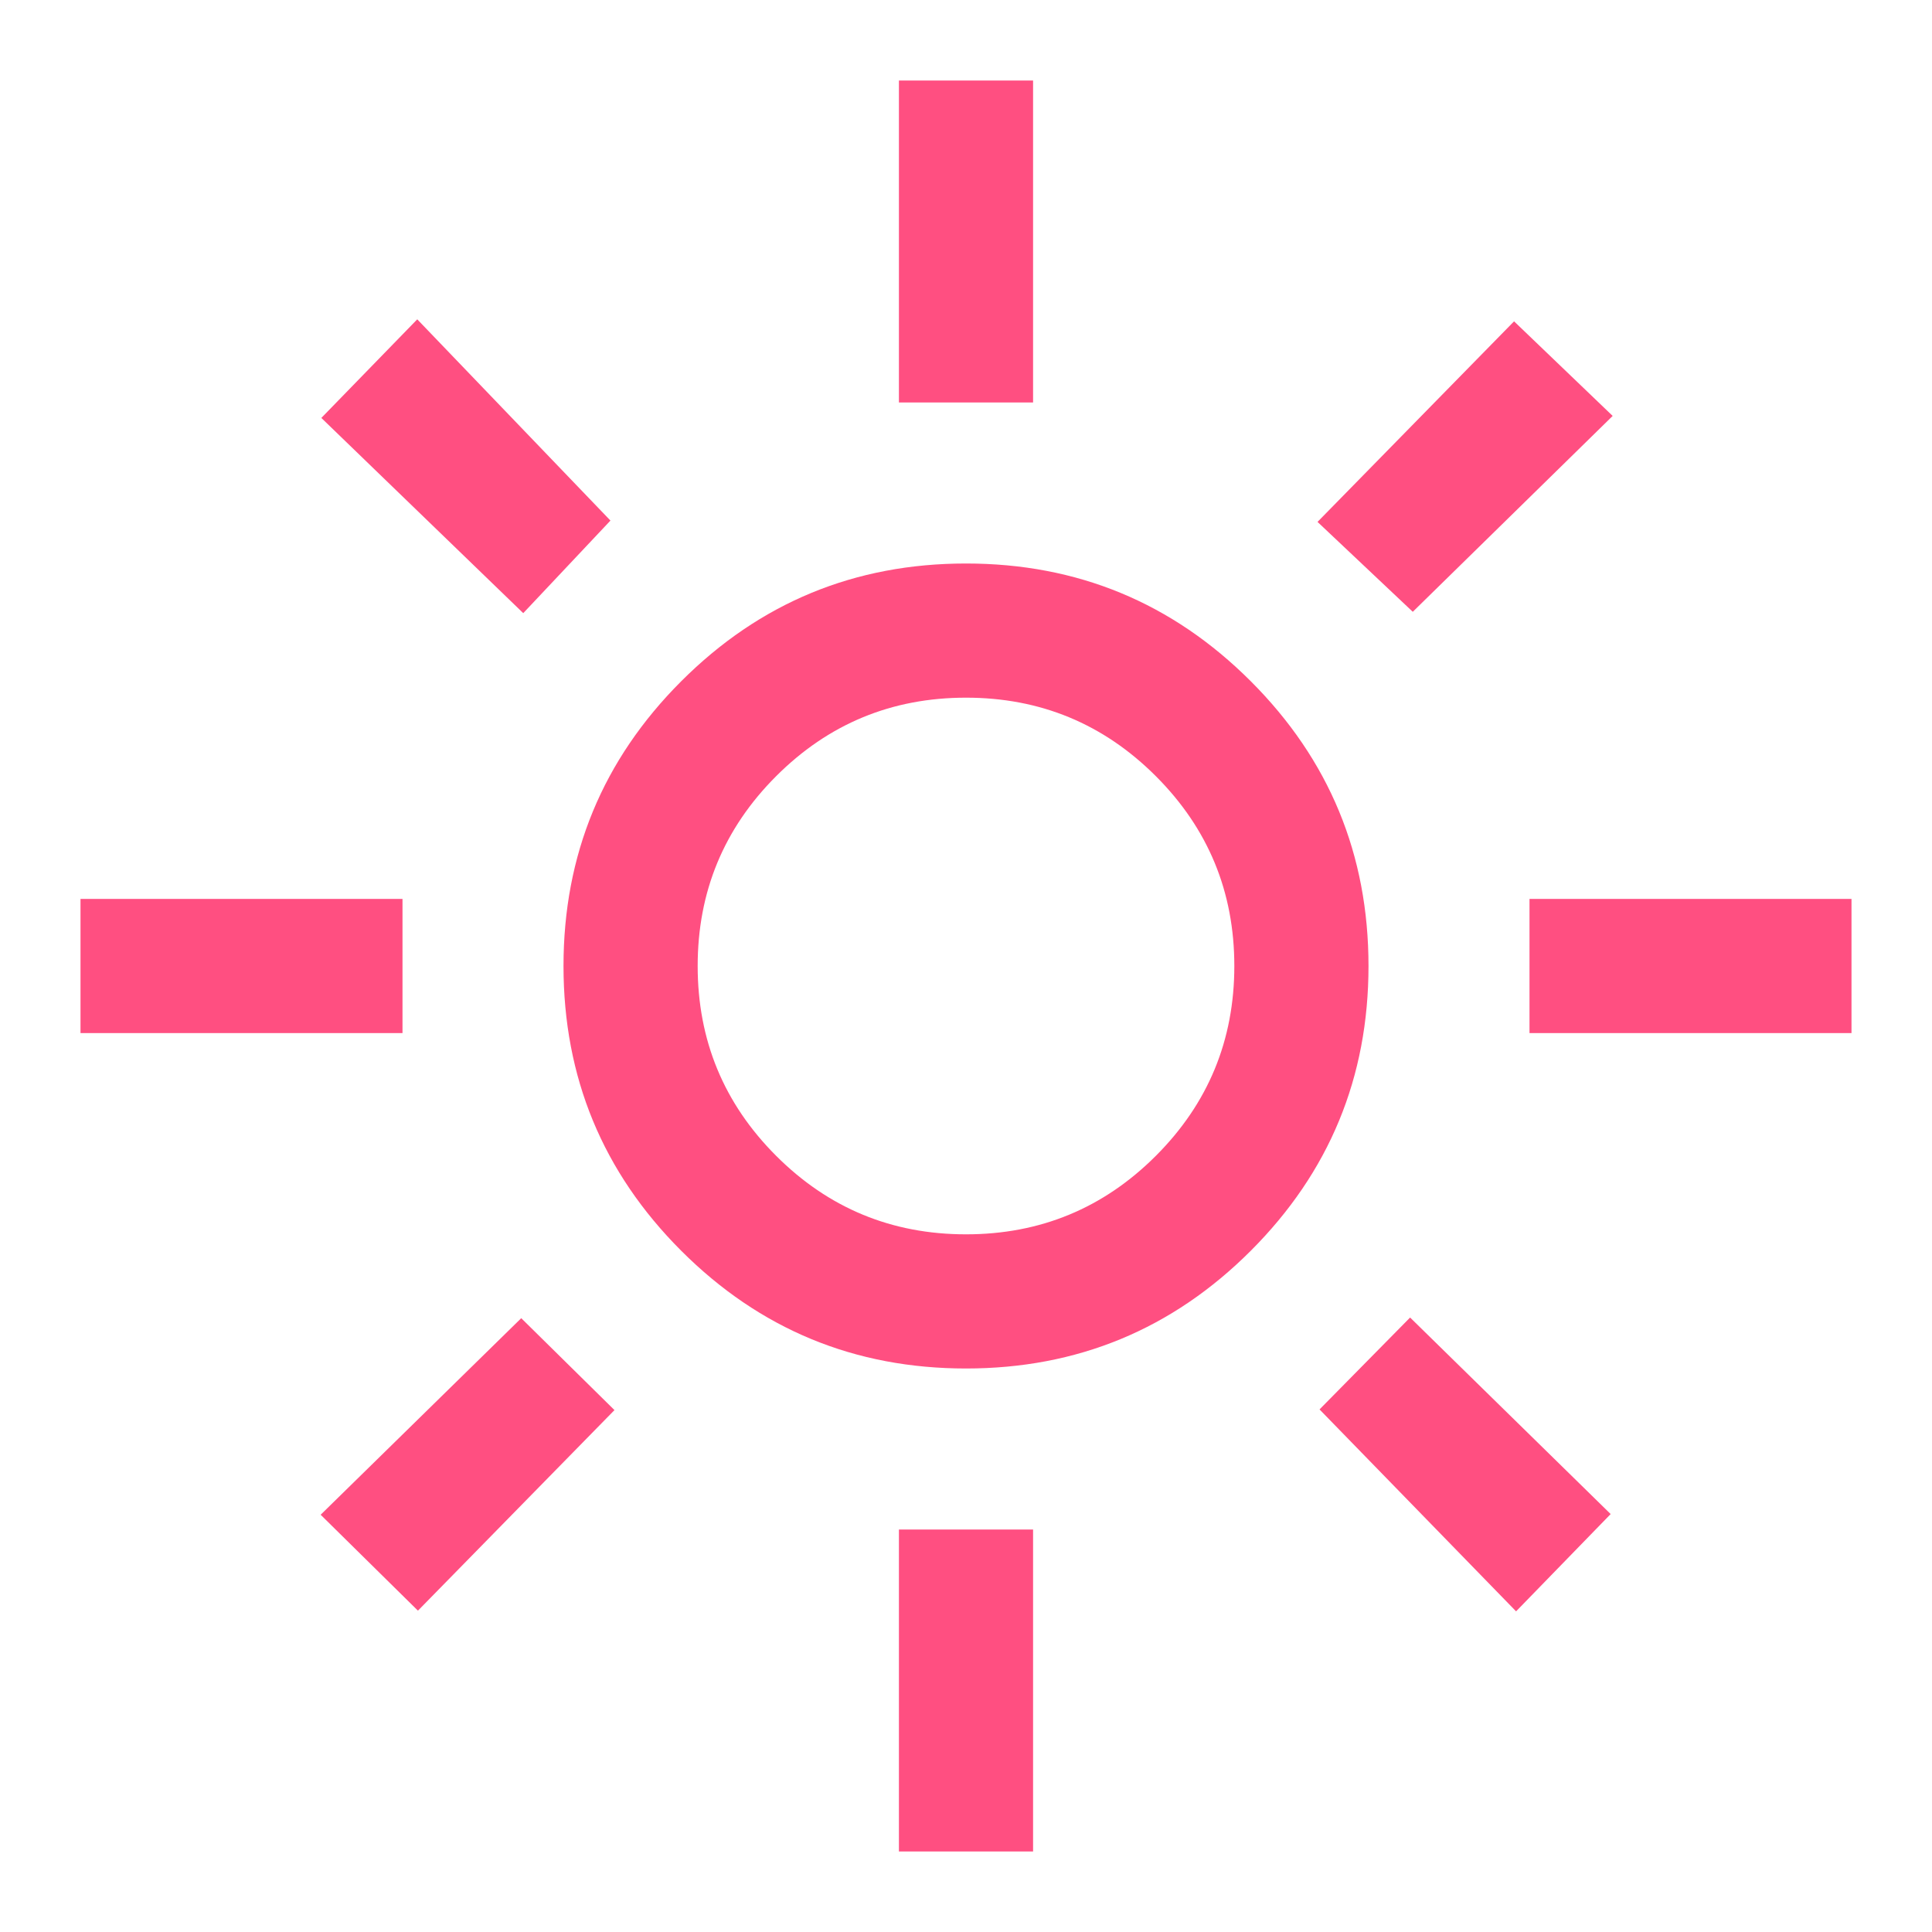
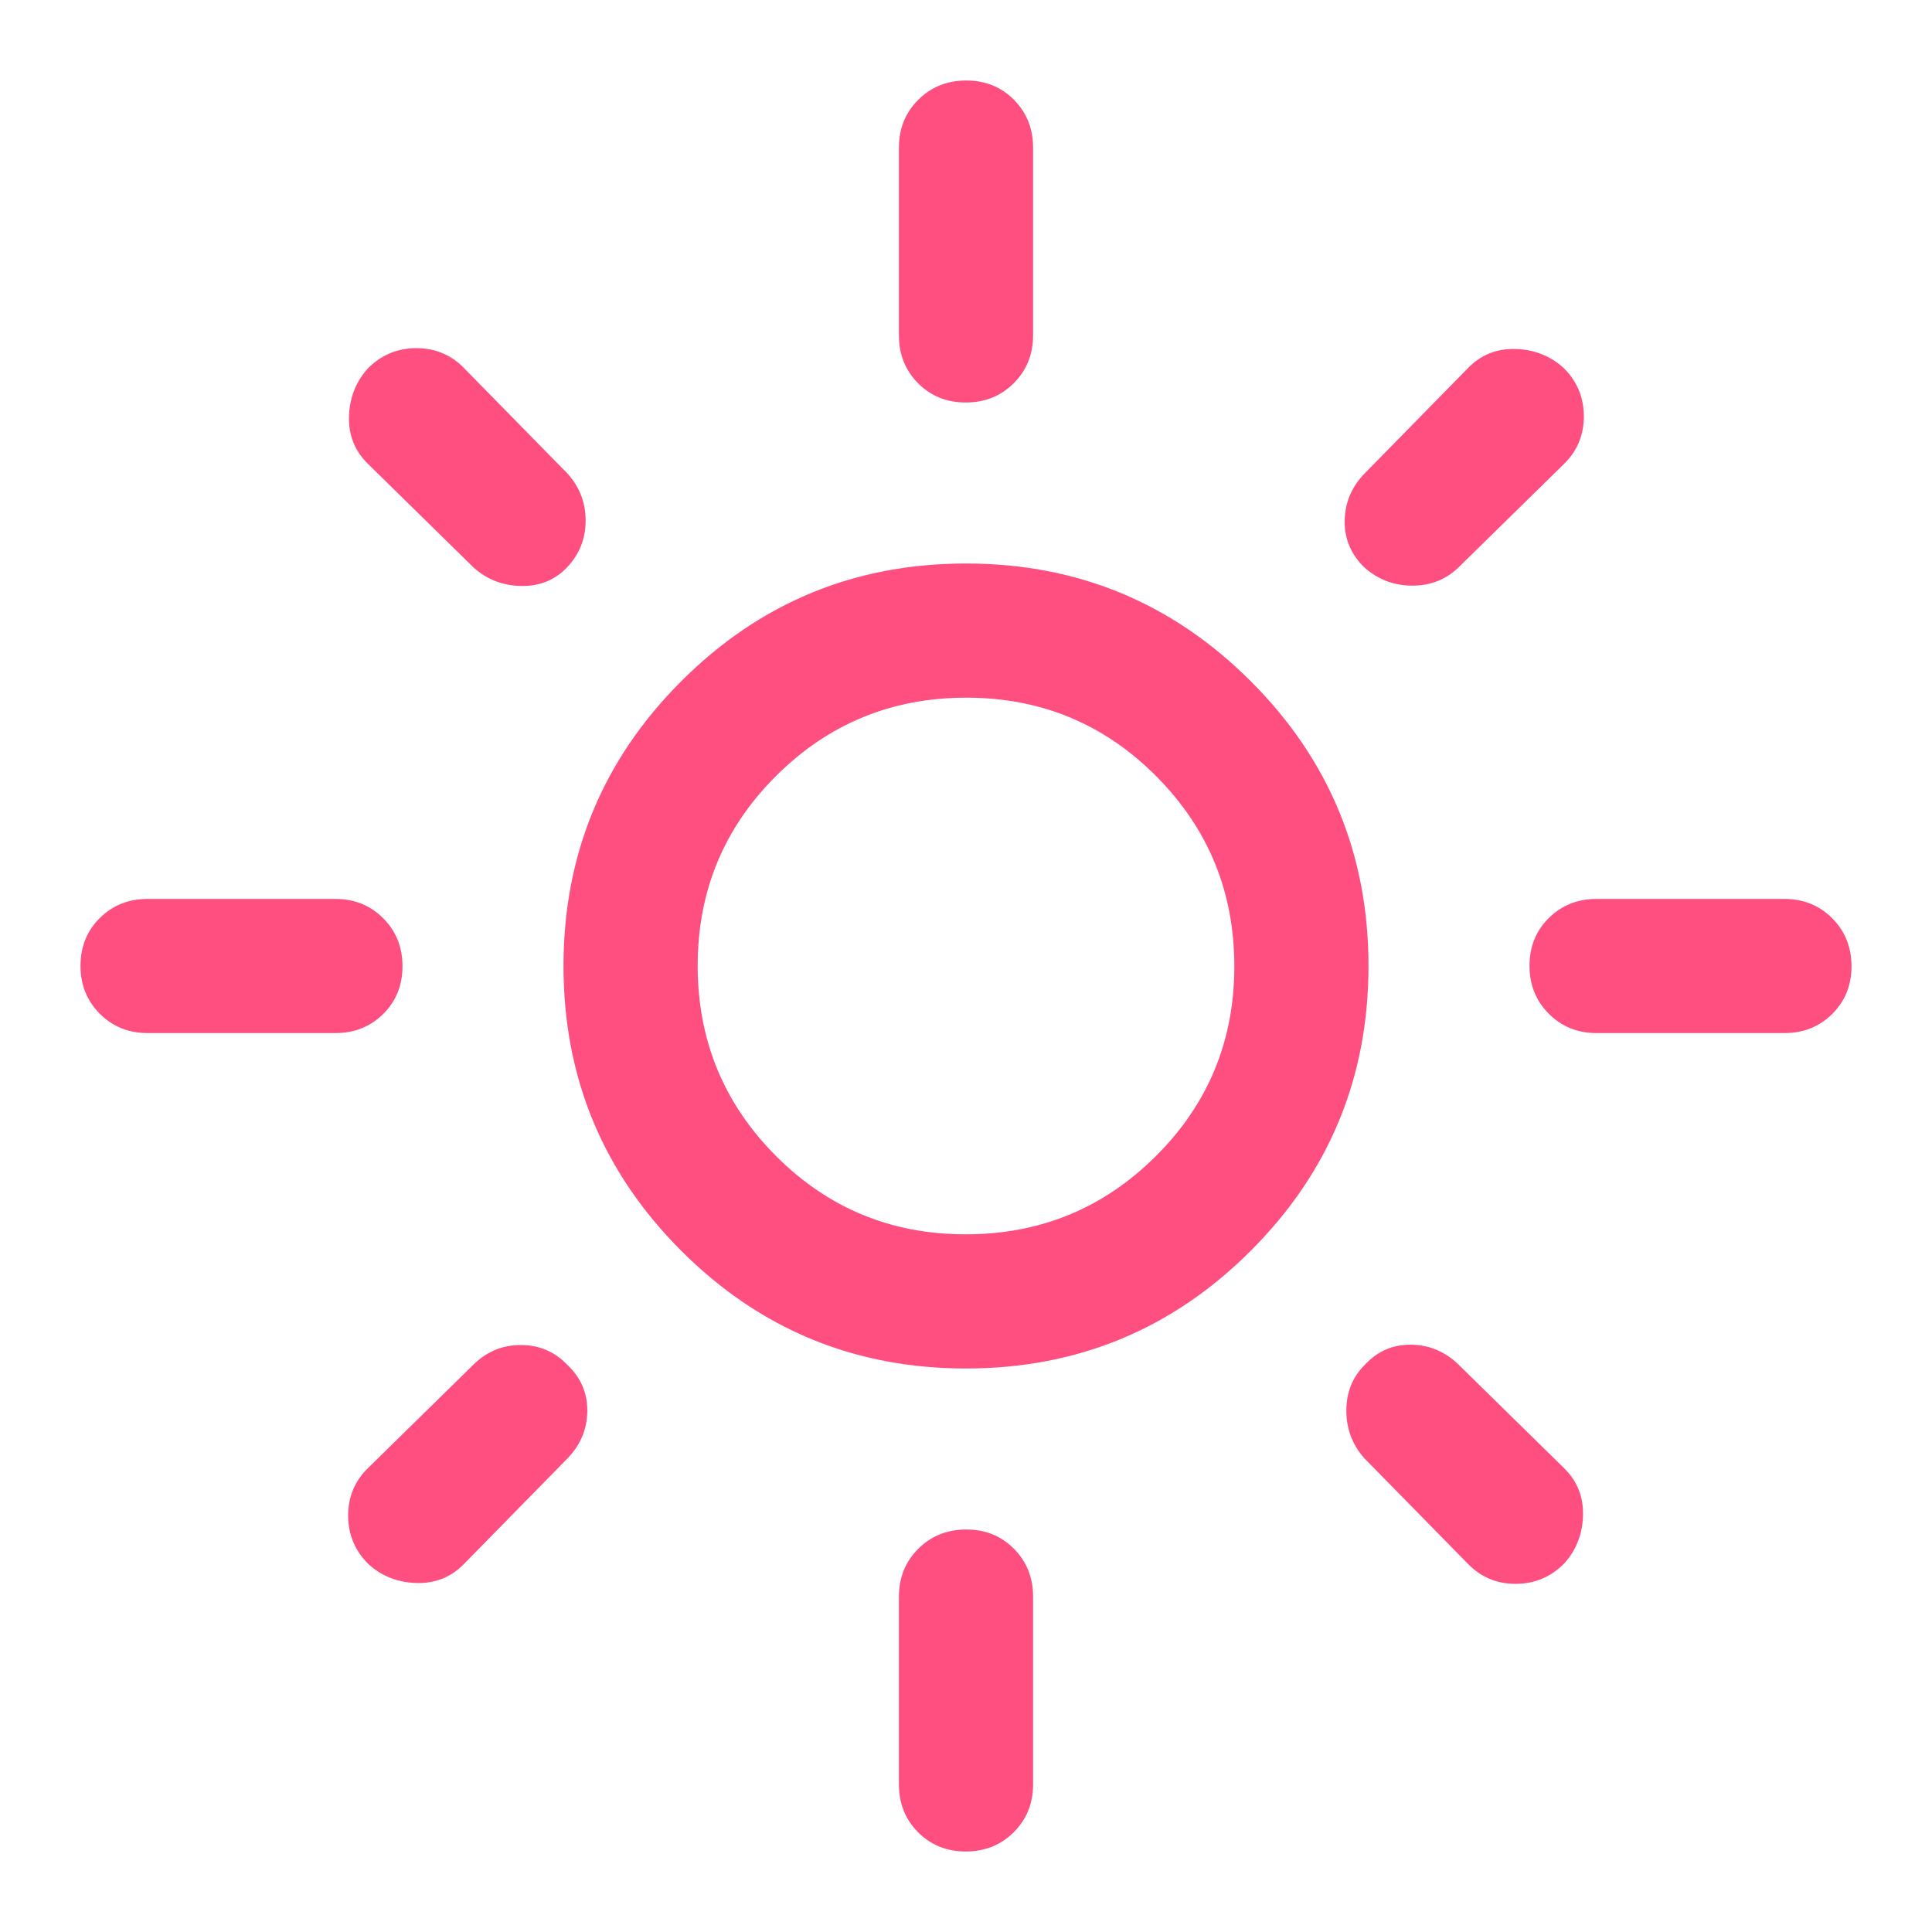
<svg xmlns="http://www.w3.org/2000/svg" height="40px" viewBox="0 -960 960 960" width="40px" fill="#FF4F81">
-   <path d="M480-346.67q55.33 0 94.33-39t39-94.33q0-55.33-39-94.33t-94.33-39q-55.33 0-94.33 39t-39 94.33q0 55.33 39 94.33t94.33 39Zm0 66.67q-83 0-141.5-58.5T280-480q0-83 58.5-141.5T480-680q83 0 141.5 58.5T680-480q0 83-58.5 141.5T480-280ZM200-446.67H40v-66.66h160v66.66Zm720 0H760v-66.66h160v66.66ZM446.67-760v-160h66.66v160h-66.66Zm0 720v-160h66.66v160h-66.66ZM260-655.33l-100.33-97 47.66-49 96 100-43.33 46Zm493.33 496-97.66-100.34 45-45.66 99.66 97.66-47 48.34Zm-98.66-541.34 97.66-99.66 49 47L702-656l-47.33-44.67ZM159.33-207.33 259-305l46.33 45.67-97.66 99.66-48.34-47.66ZM480-480Z" />
+   <path d="M479.84-346.67q55.49 0 94.49-38.84 39-38.84 39-94.33 0-55.49-38.84-94.49-38.84-39-94.33-39-55.49 0-94.49 38.84-39 38.84-39 94.33 0 55.49 38.84 94.49 38.84 39 94.33 39ZM480-280q-83 0-141.5-58.5T280-480q0-83 58.5-141.5T480-680q83 0 141.5 58.5T680-480q0 83-58.5 141.5T480-280ZM73.33-446.67q-14.16 0-23.75-9.61Q40-465.9 40-480.12q0-14.21 9.58-23.71 9.59-9.5 23.75-9.5h93.34q14.16 0 23.75 9.61 9.58 9.62 9.58 23.84 0 14.21-9.58 23.71-9.59 9.5-23.75 9.5H73.33Zm720 0q-14.16 0-23.75-9.61-9.58-9.62-9.58-23.84 0-14.21 9.58-23.71 9.59-9.5 23.75-9.5h93.34q14.16 0 23.75 9.61 9.58 9.62 9.58 23.84 0 14.21-9.58 23.71-9.59 9.5-23.75 9.5h-93.34ZM479.88-760q-14.21 0-23.71-9.58-9.5-9.59-9.5-23.75v-93.34q0-14.16 9.61-23.75 9.62-9.58 23.84-9.58 14.21 0 23.71 9.58 9.5 9.59 9.5 23.75v93.34q0 14.16-9.61 23.75-9.62 9.58-23.84 9.58Zm0 720q-14.21 0-23.71-9.58-9.5-9.59-9.5-23.75v-93.34q0-14.16 9.61-23.75 9.62-9.58 23.84-9.58 14.21 0 23.71 9.58 9.5 9.59 9.5 23.75v93.34q0 14.16-9.61 23.75Q494.1-40 479.88-40ZM235.33-678 183-729.33q-10-9.67-9.59-23.74.42-14.07 9.52-24 9.93-9.93 24-9.93t23.74 10L282-724.67q9 10 9 23.34 0 13.33-9 23-9 9.66-22.83 9.5-13.84-.17-23.84-9.17Zm494 495L678-235.33q-9-10-9-23.75t9.33-22.92q9.34-10 22.84-9.83 13.5.16 23.5 9.83L777-230.67q10 9.67 9.59 23.74-.42 14.07-9.52 24-9.93 9.93-24 9.93t-23.74-10ZM678-678q-10-9.67-9.83-23.17.16-13.5 9.83-23.5L729.33-777q9.67-10 23.74-9.59 14.07.42 24 9.52 9.93 9.93 9.93 24t-10 23.74L724.67-678q-9.34 9-22.91 9-13.58 0-23.76-9ZM182.93-182.93q-9.93-9.93-9.93-24t10-23.74L235.33-282q9.87-9.67 23.44-9.67 13.56 0 22.97 9.67 10.26 9.67 10.09 23.17-.16 13.5-9.83 23.5L230.67-183q-9.67 10-23.74 9.59-14.07-.42-24-9.52ZM480-480Z" />
</svg>
